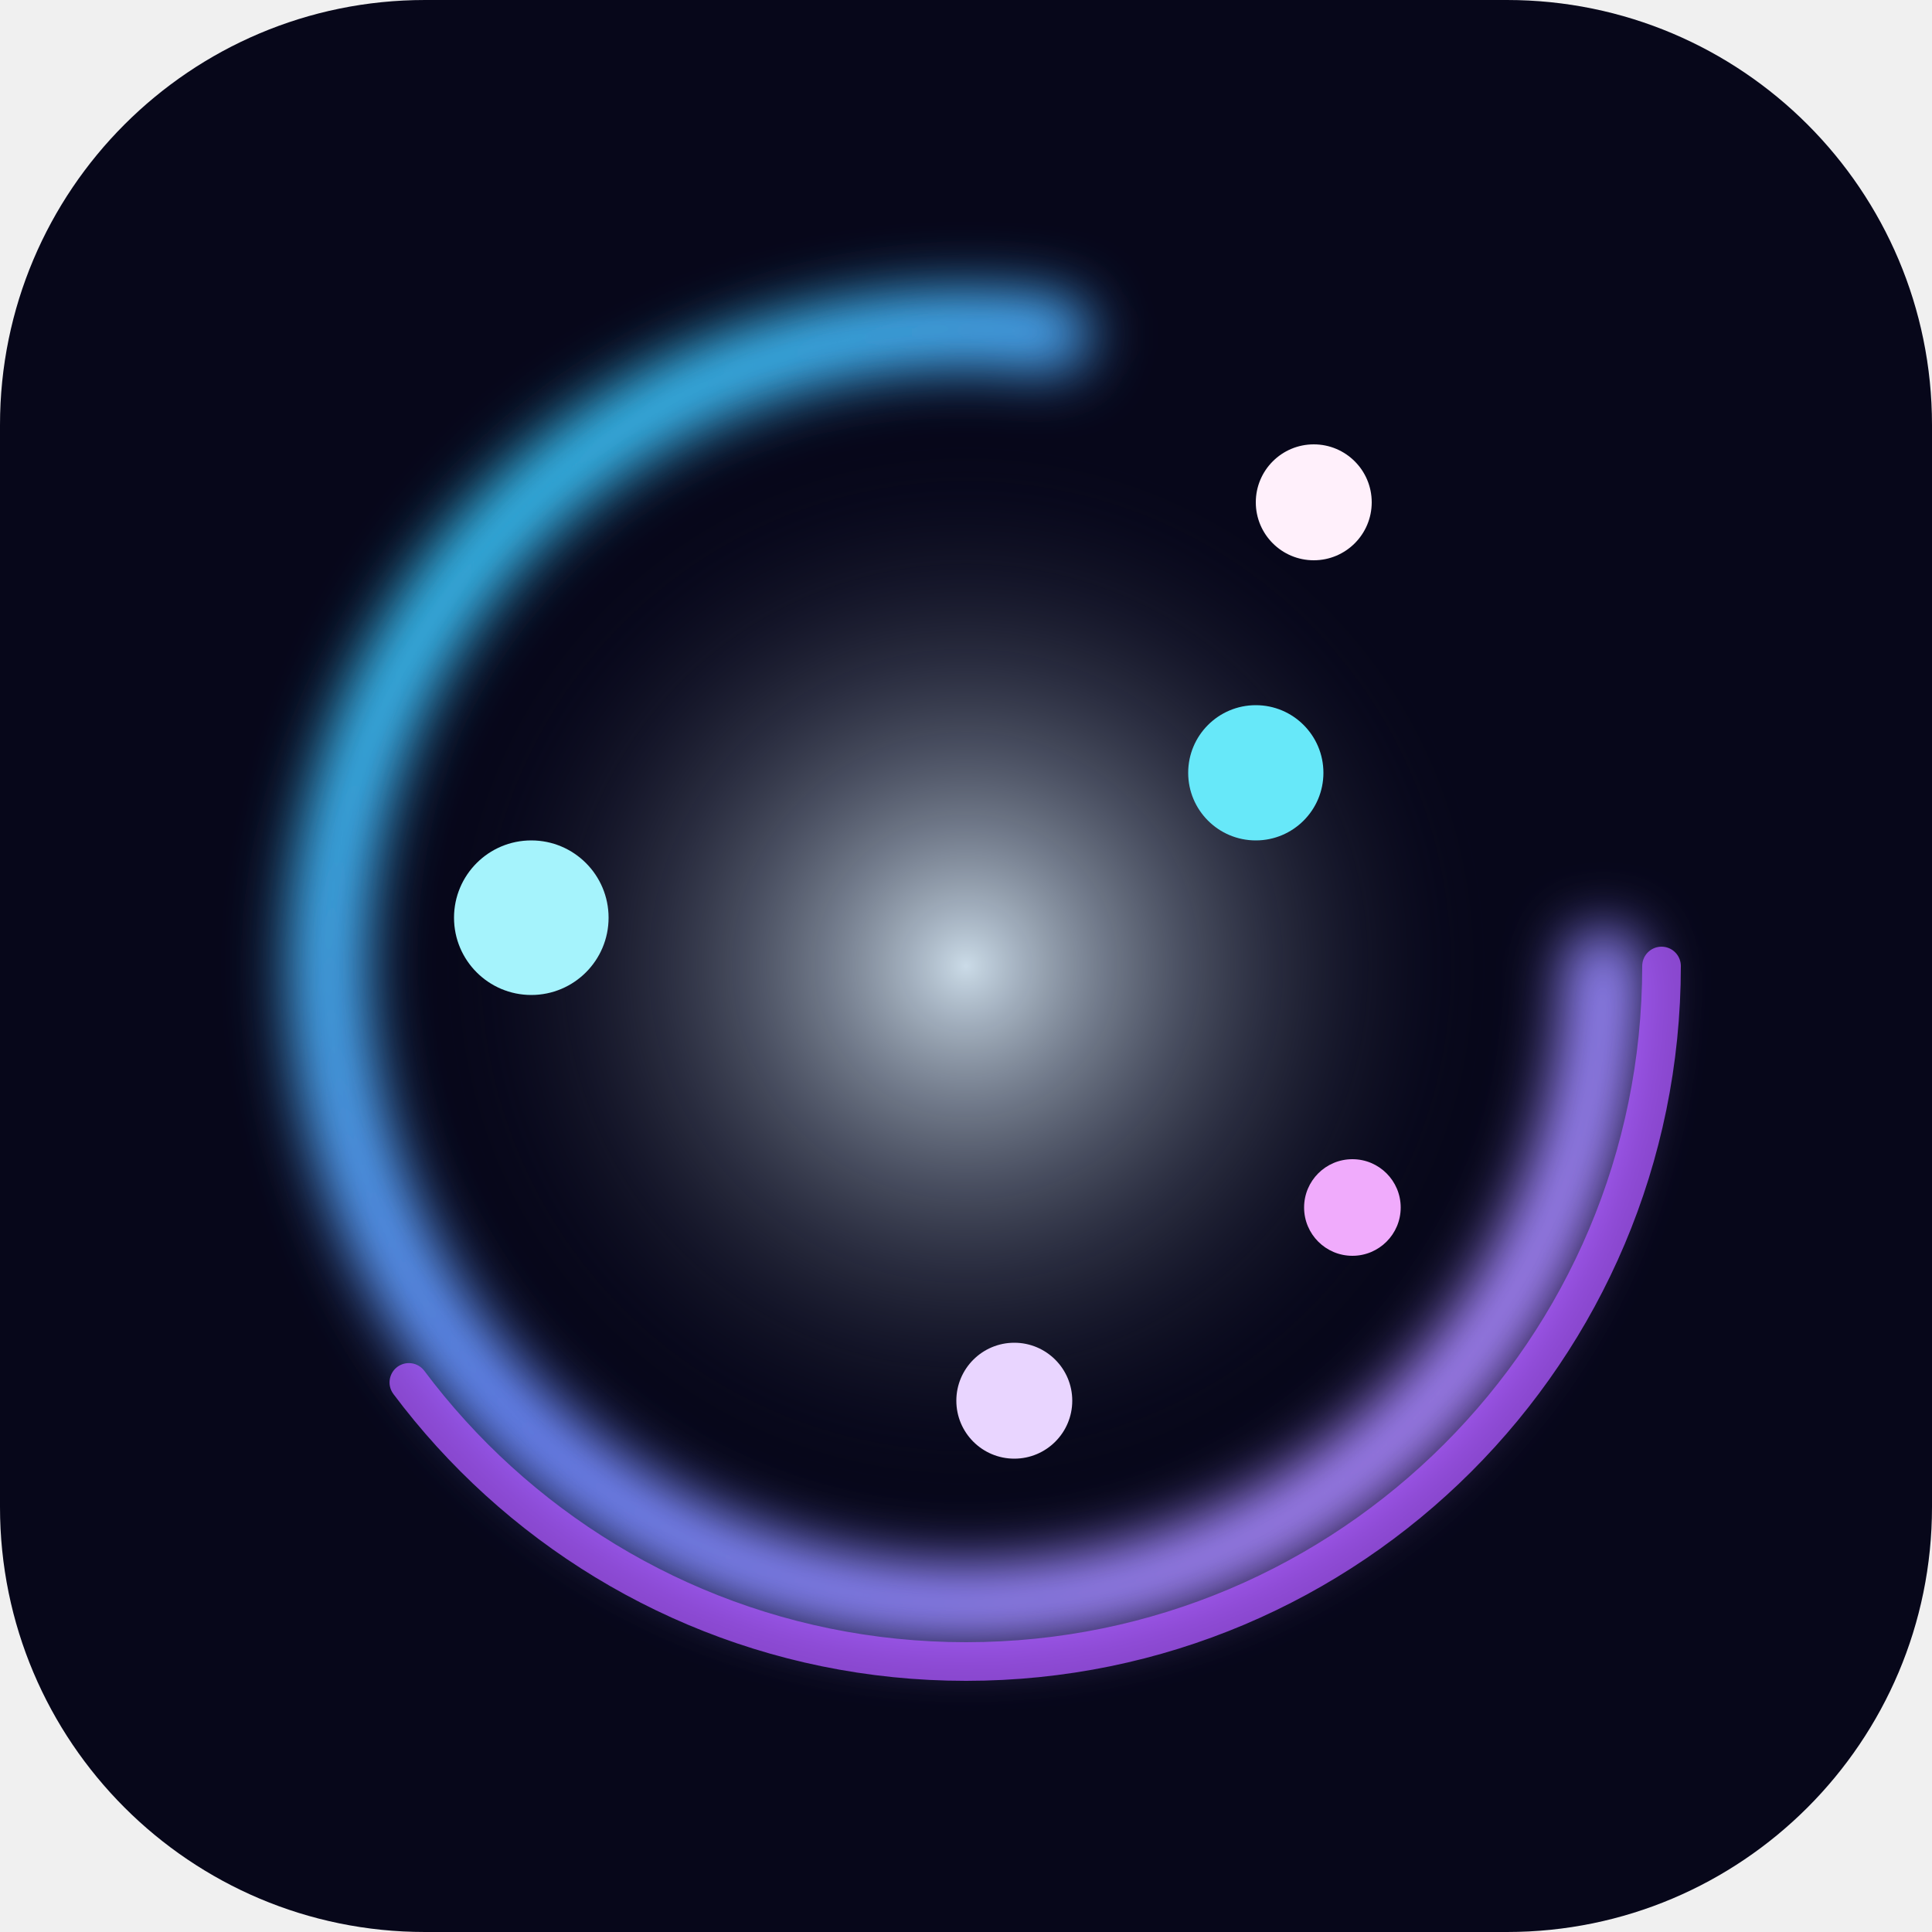
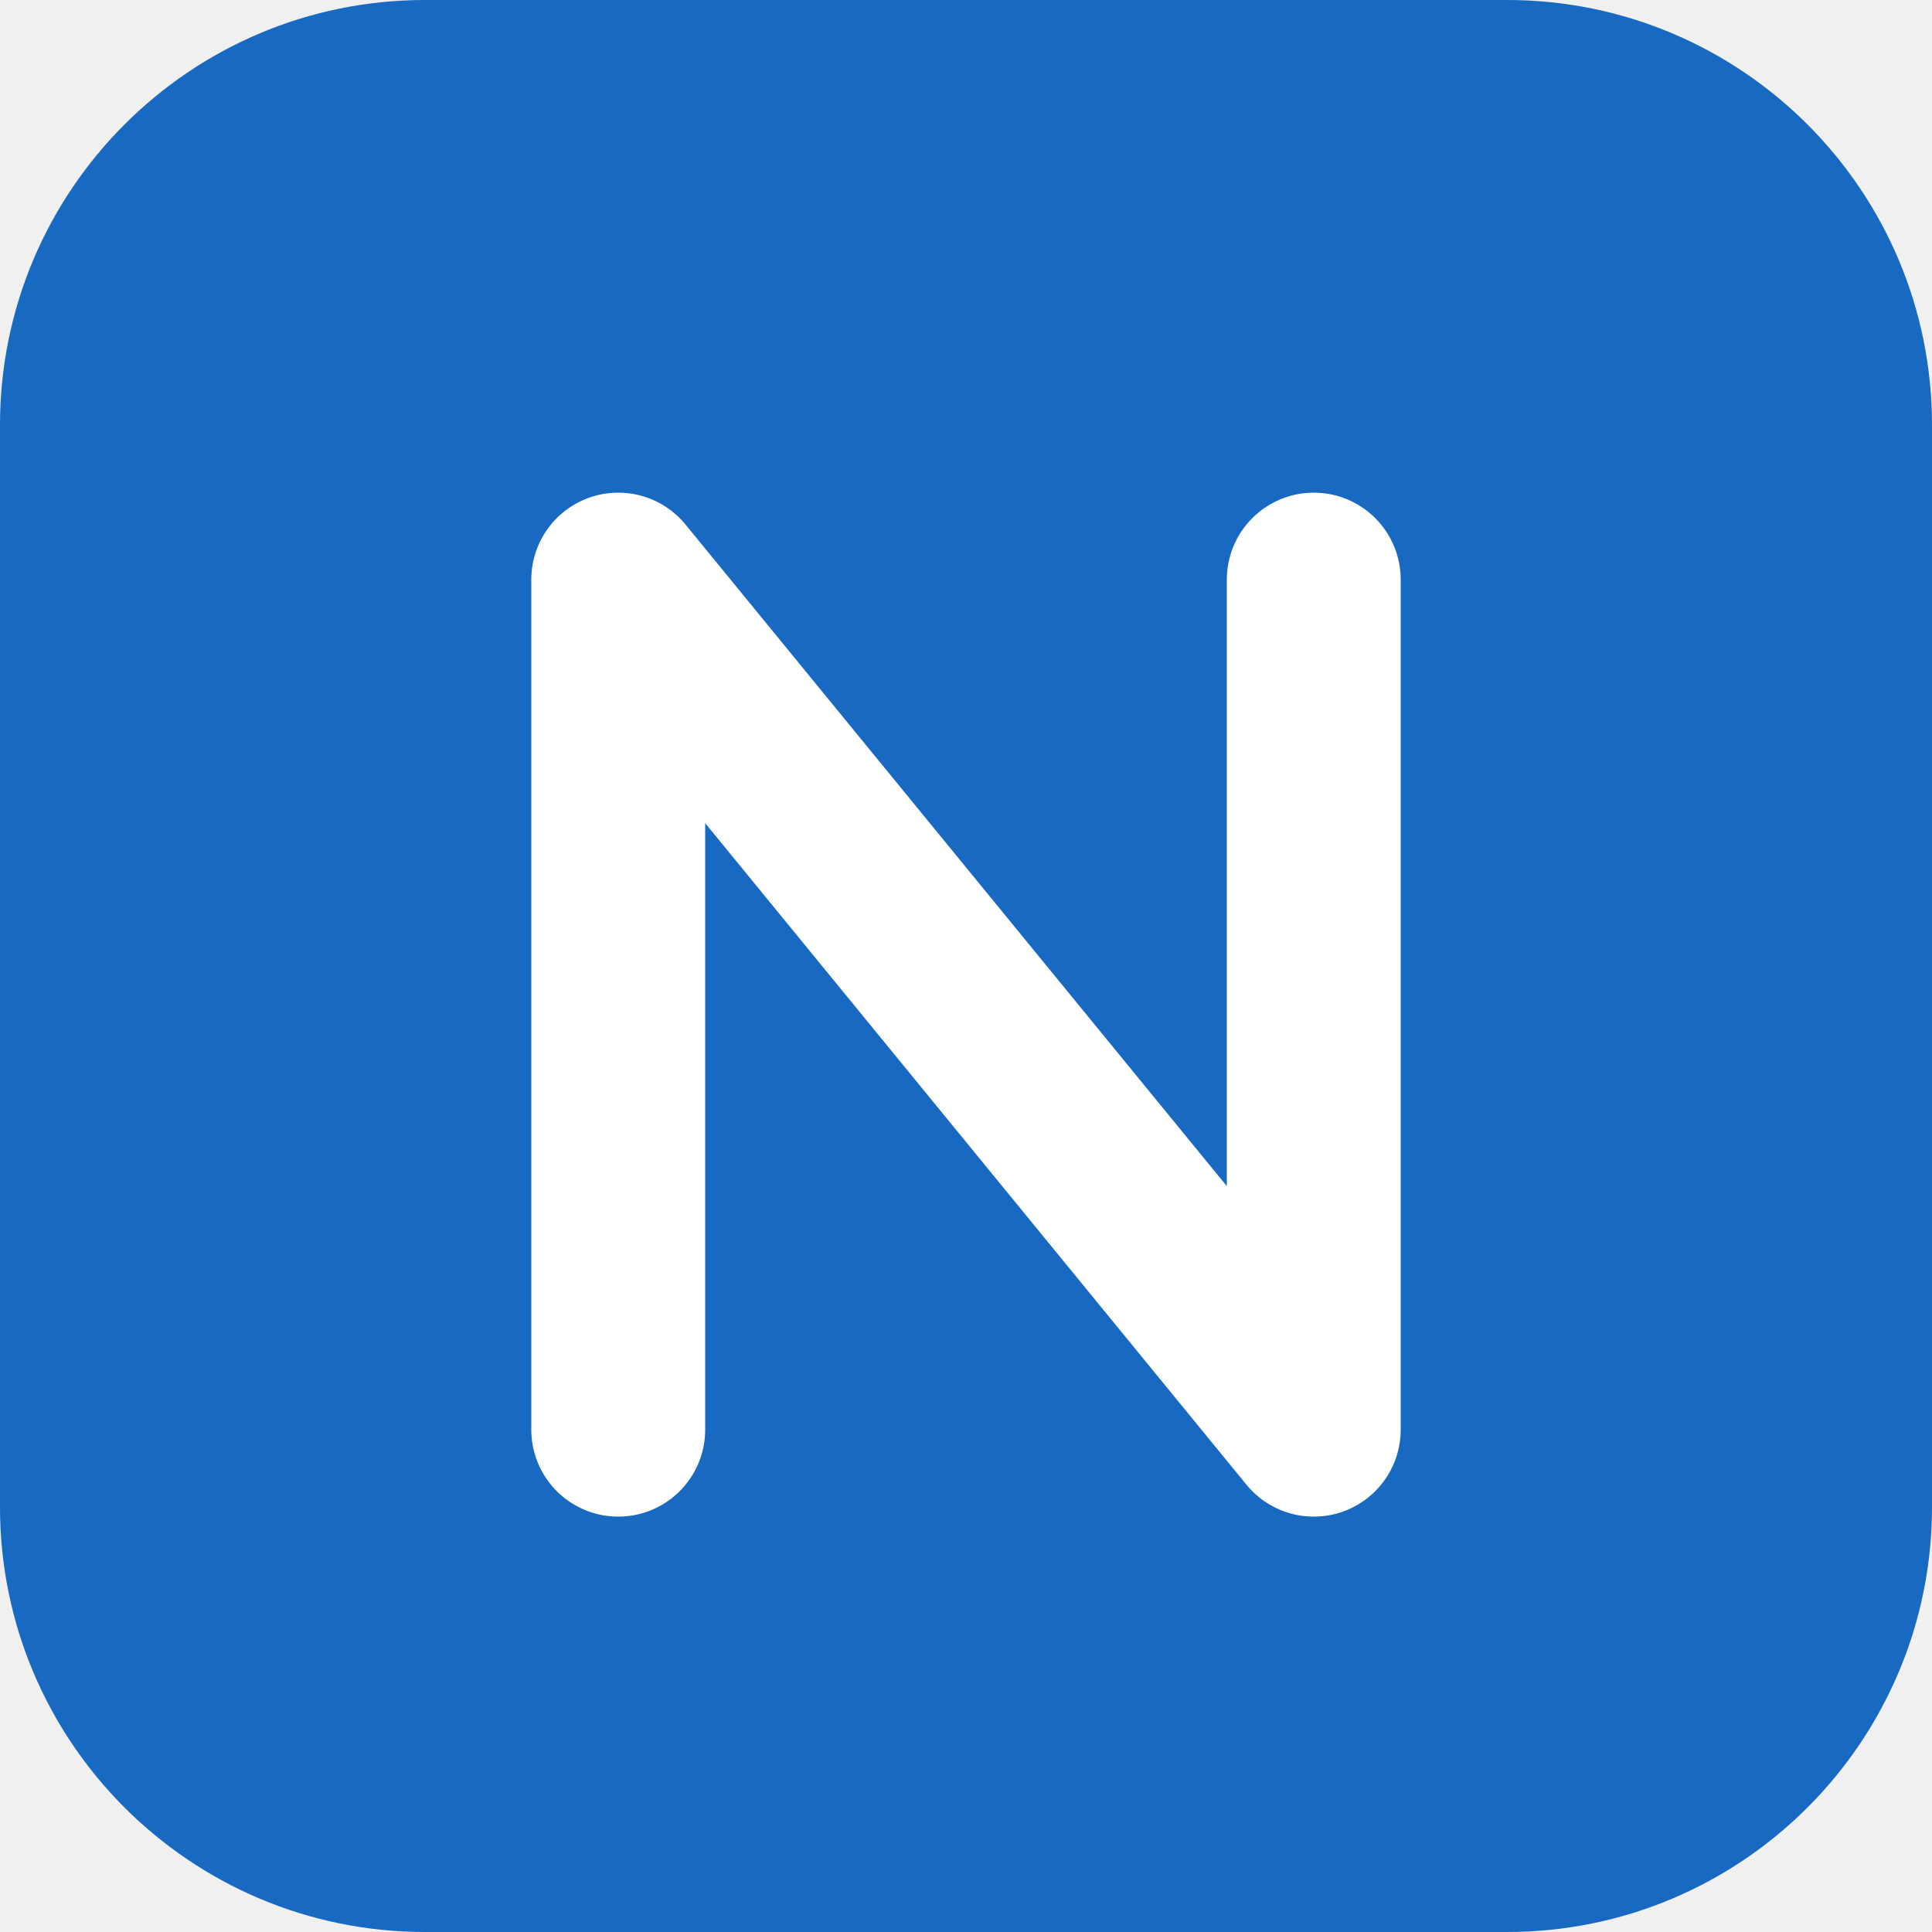
<svg xmlns="http://www.w3.org/2000/svg" viewBox="0 0 200 200">
-   <defs>
-     <linearGradient id="g" x1="0" y1="0" x2="1" y2="1">
-       <stop offset="0%" stop-color="#22d3ee" />
-       <stop offset="50%" stop-color="#6d8cff" />
-       <stop offset="100%" stop-color="#c084fc" />
-     </linearGradient>
-     <radialGradient id="core" cx="50%" cy="50%" r="50%">
-       <stop offset="0%" stop-color="#e0f2fe" stop-opacity=".9" />
-       <stop offset="100%" stop-color="#06061c" stop-opacity="0" />
-     </radialGradient>
-     <filter id="b" x="-50%" y="-50%" width="200%" height="200%">
-       <feGaussianBlur stdDeviation="3" />
-     </filter>
-   </defs>
-   <rect width="200" height="200" rx="44" fill="#07071a" />
-   <circle cx="100" cy="100" r="55" fill="url(#core)" />
-   <circle cx="100" cy="100" r="66" fill="none" stroke="url(#g)" stroke-width="8" stroke-linecap="round" stroke-dasharray="320 95" filter="url(#b)" />
-   <circle cx="100" cy="100" r="72" fill="none" stroke="#a855f7" stroke-width="4" stroke-linecap="round" stroke-dasharray="180 280" opacity=".8" />
-   <circle cx="55" cy="95" r="8" fill="#a5f3fc" />
-   <circle cx="130" cy="80" r="7" fill="#67e8f9" />
-   <circle cx="105" cy="145" r="6" fill="#e9d5ff" />
-   <circle cx="140" cy="125" r="5" fill="#f0abfc" />
-   <circle cx="136" cy="52" r="6" fill="#fff0fb" />
+   <rect width="200" height="200" rx="44" fill="#1769C2" />
+   <path d="M64 148 V60 L136 148 V60" fill="none" stroke="#ffffff" stroke-width="18" stroke-linecap="round" stroke-linejoin="round" />
</svg>
